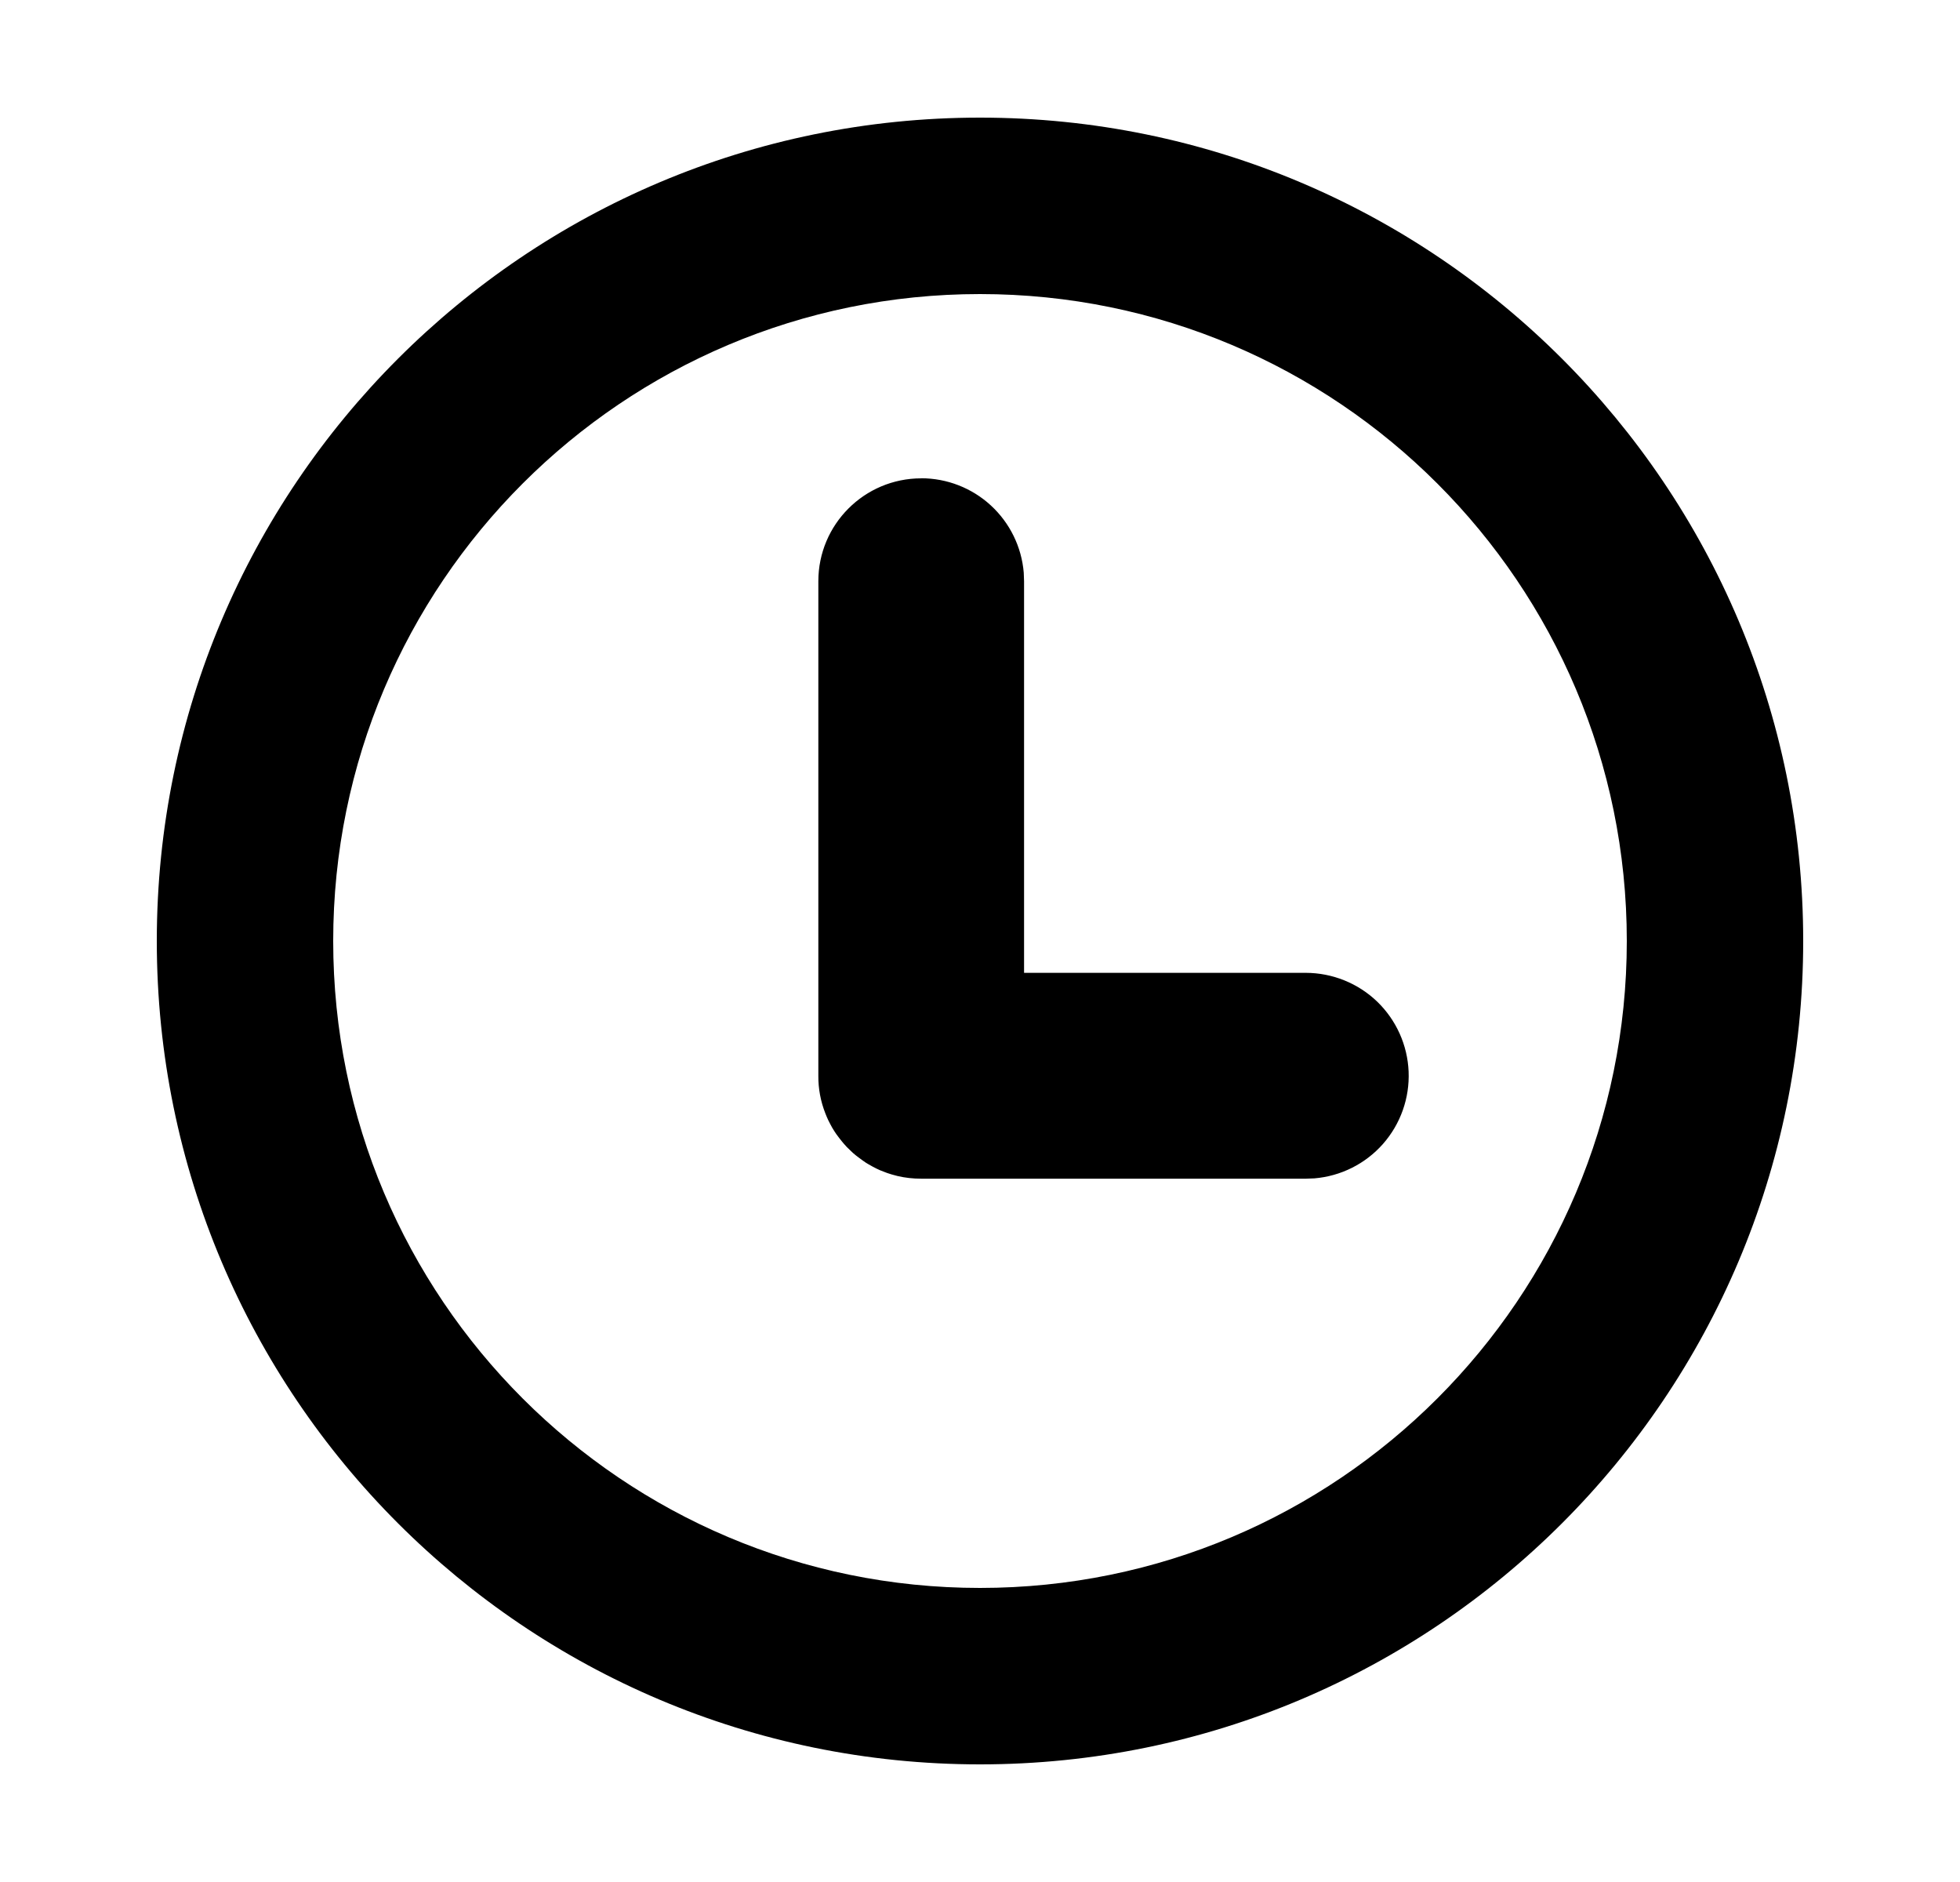
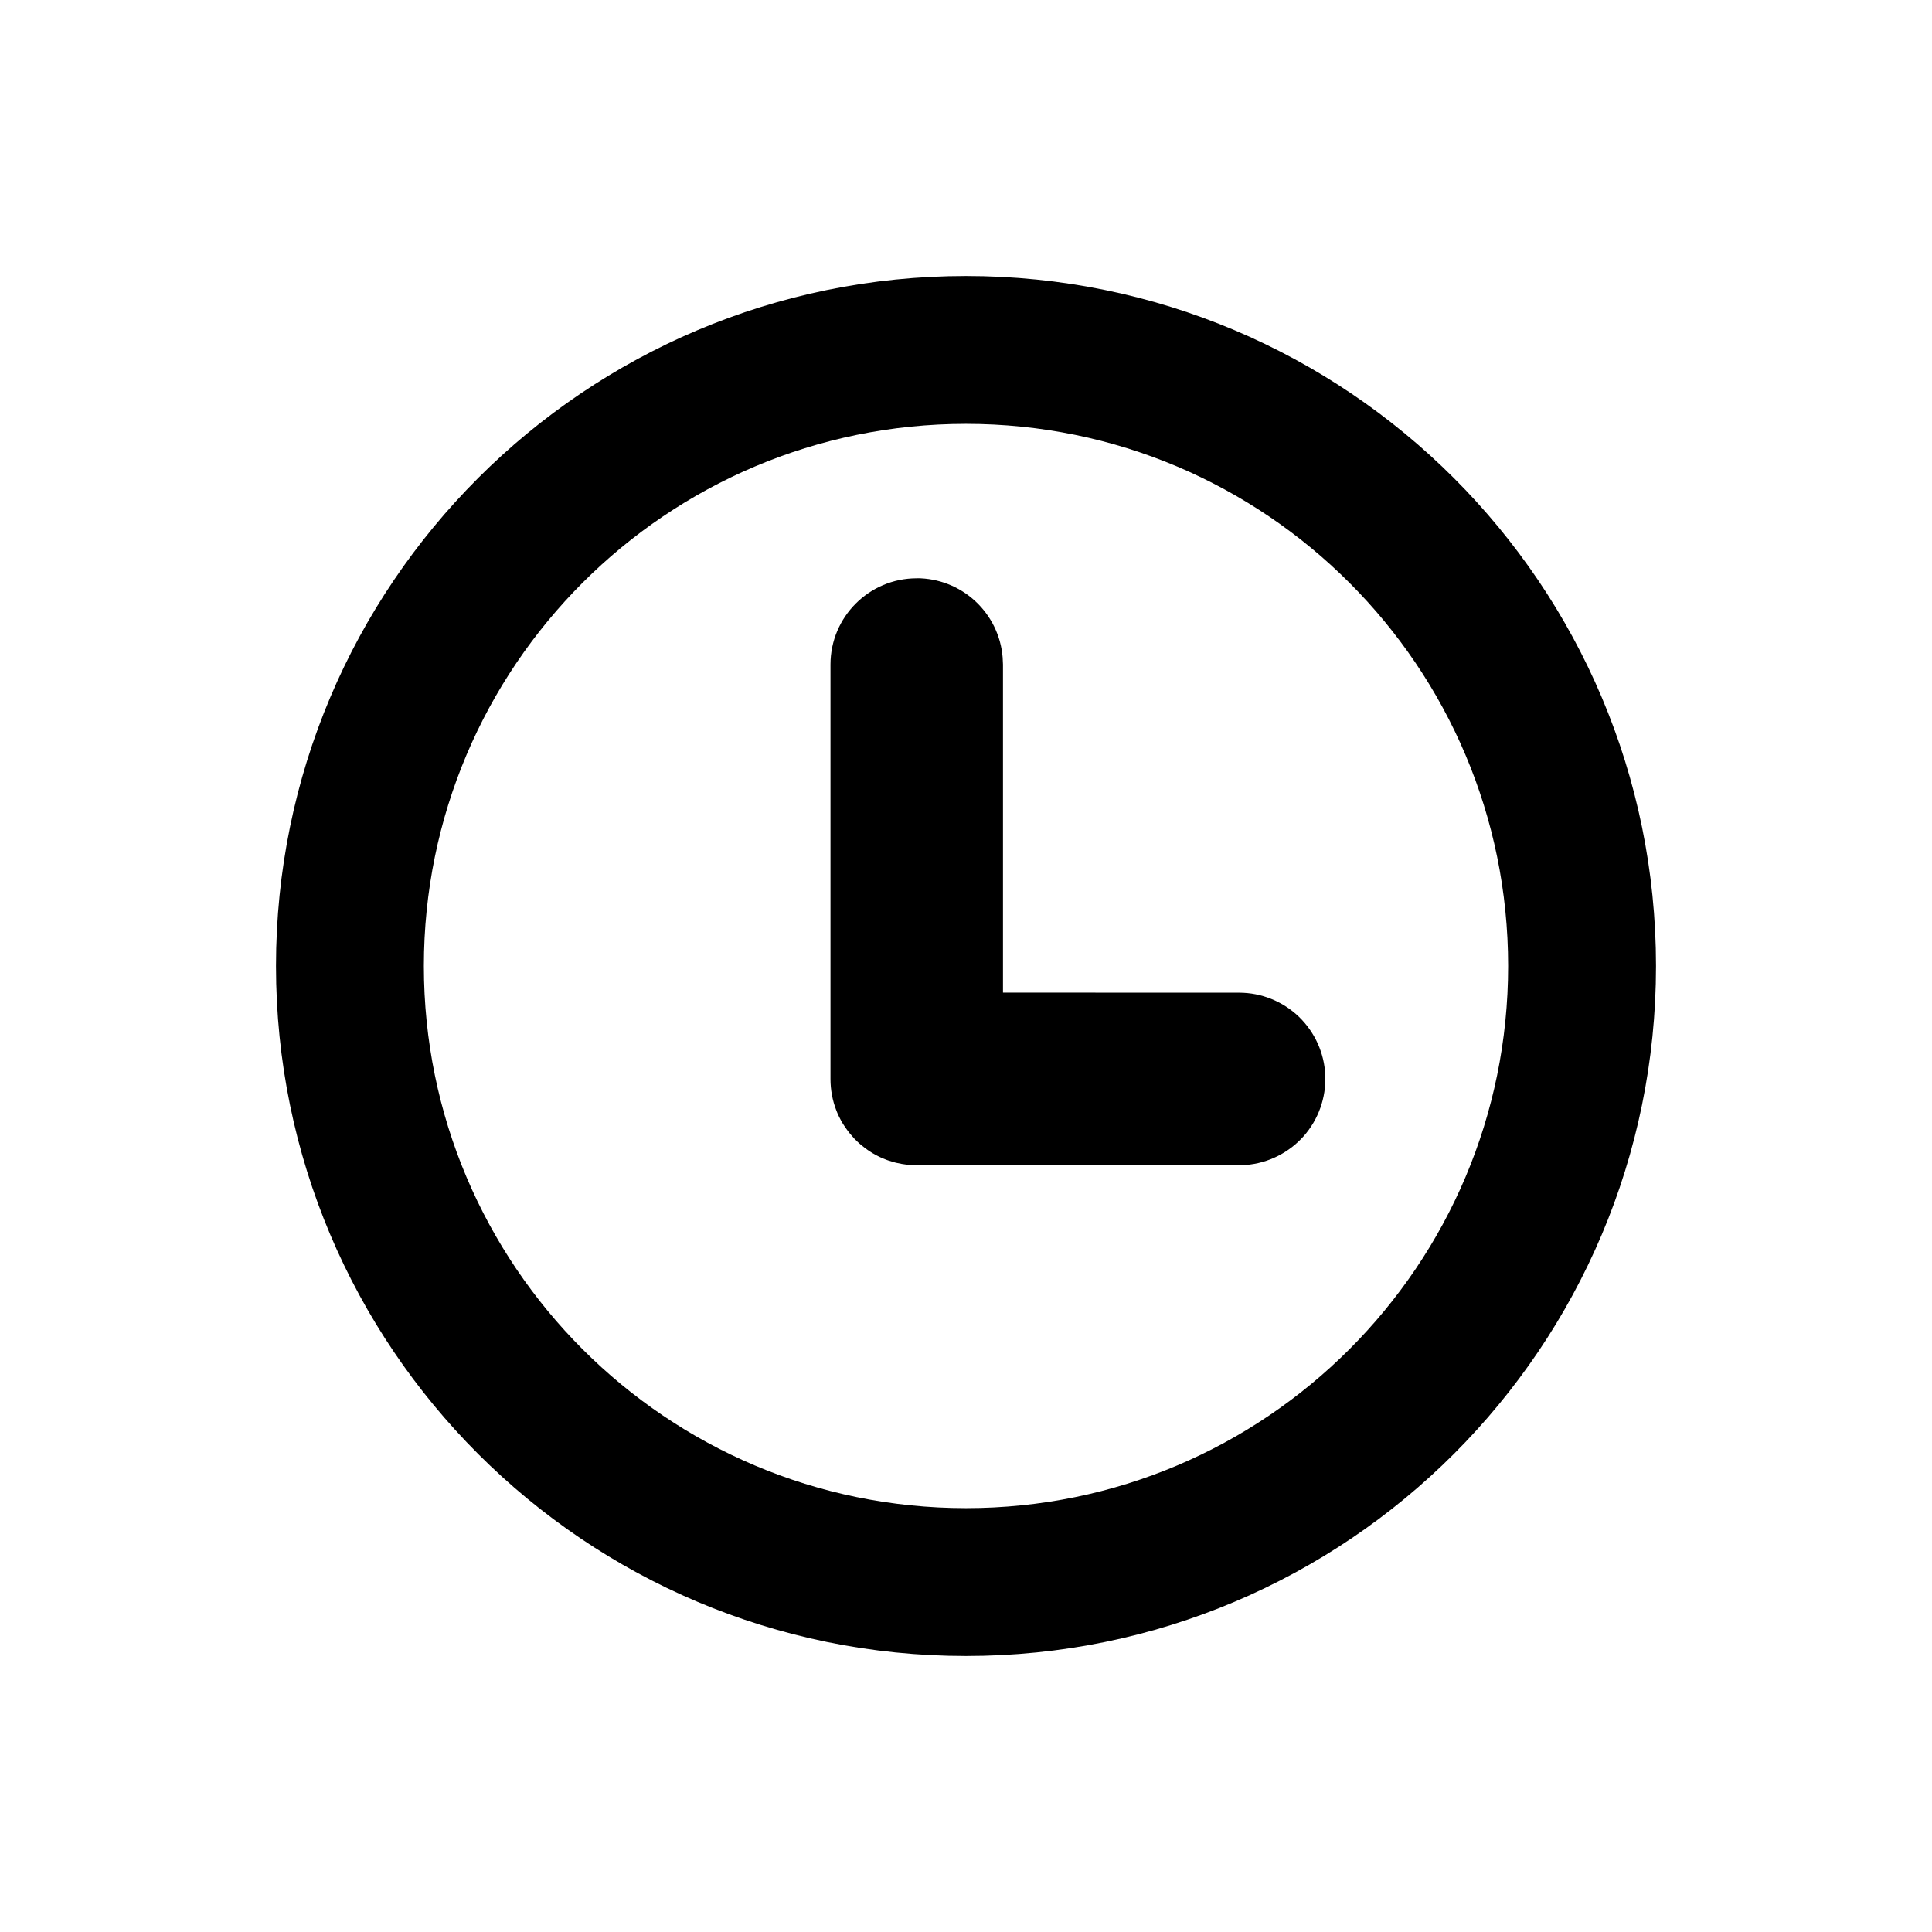
- <svg xmlns="http://www.w3.org/2000/svg" width="25" height="24" viewBox="0 0 25 24" fill="none">
-   <path d="M12.5 1.5C18.299 1.5 23 6.201 23 12C23 17.799 18.299 22.5 12.5 22.5C6.701 22.5 2 17.799 2 12C2 6.201 6.701 1.5 12.5 1.5ZM12.5 3.75C7.944 3.75 4.25 7.444 4.25 12C4.25 16.556 7.944 20.25 12.5 20.25C17.056 20.25 20.75 16.556 20.75 12C20.75 7.444 17.056 3.75 12.5 3.75ZM11.75 6.099C12.079 6.099 12.397 6.223 12.639 6.446C12.881 6.669 13.031 6.975 13.058 7.303L13.062 7.412V12.406L16.657 12.406C16.995 12.407 17.321 12.538 17.565 12.772C17.809 13.007 17.953 13.327 17.967 13.665C17.981 14.003 17.864 14.334 17.64 14.588C17.416 14.842 17.102 14.999 16.765 15.027L16.657 15.031H11.75C11.646 15.031 11.546 15.02 11.448 14.997L11.433 14.993L11.377 14.978L11.32 14.96L11.296 14.951L11.224 14.923L11.181 14.903L11.136 14.88L11.079 14.848L11.044 14.827L11.005 14.8L10.952 14.761L10.918 14.735C10.891 14.714 10.865 14.691 10.84 14.665C10.812 14.64 10.787 14.613 10.763 14.585L10.738 14.555L10.704 14.512L10.668 14.464L10.642 14.425L10.615 14.381C10.606 14.366 10.598 14.351 10.59 14.335L10.564 14.284L10.544 14.239L10.527 14.197C10.467 14.045 10.437 13.883 10.438 13.72V7.412C10.438 6.688 11.025 6.1 11.75 6.1V6.099Z" fill="currentColor" />
-   <path d="M11.75 6.099C12.079 6.099 12.397 6.223 12.639 6.446C12.881 6.669 13.031 6.975 13.058 7.303L13.062 7.412V12.406L16.657 12.406C16.995 12.407 17.321 12.538 17.565 12.772C17.809 13.007 17.953 13.327 17.967 13.665C17.981 14.003 17.864 14.334 17.64 14.588C17.416 14.842 17.102 14.999 16.765 15.027L16.657 15.031H11.75C11.646 15.031 11.546 15.02 11.448 14.997L11.433 14.993L11.377 14.978L11.32 14.96L11.296 14.951L11.224 14.923L11.181 14.903L11.136 14.88L11.079 14.848L11.044 14.827L11.005 14.8L10.952 14.761L10.918 14.735C10.891 14.714 10.865 14.691 10.84 14.665C10.812 14.64 10.787 14.613 10.763 14.585L10.738 14.555L10.704 14.512L10.668 14.464L10.642 14.425L10.615 14.381C10.606 14.366 10.598 14.351 10.59 14.335L10.564 14.284L10.544 14.239L10.527 14.197C10.467 14.045 10.437 13.883 10.438 13.72V7.412C10.438 6.688 11.025 6.099 11.75 6.099Z" />
+ <svg xmlns="http://www.w3.org/2000/svg" width="28" height="28" viewBox="0 0 28 28" fill="none">
+   <path d="M14 4C19.523 4 24 8.477 24 14C24 19.523 19.523 24 14 24C8.477 24 4 19.523 4 14C4 8.477 8.477 4 14 4ZM14 6.143C9.661 6.143 6.143 9.661 6.143 14C6.143 18.339 9.661 21.857 14 21.857C18.339 21.857 21.857 18.339 21.857 14C21.857 9.661 18.339 6.143 14 6.143ZM13.286 8.38C13.599 8.38 13.902 8.498 14.132 8.71C14.363 8.923 14.506 9.214 14.531 9.527L14.536 9.63V14.386L17.959 14.387C18.281 14.387 18.591 14.512 18.824 14.735C19.056 14.959 19.194 15.263 19.207 15.586C19.22 15.908 19.108 16.223 18.895 16.465C18.681 16.706 18.383 16.856 18.061 16.883L17.959 16.887H13.286C13.187 16.887 13.091 16.876 12.999 16.854L12.984 16.851L12.931 16.836L12.876 16.819L12.853 16.811L12.785 16.784L12.744 16.765L12.701 16.743L12.647 16.713L12.614 16.692L12.576 16.667L12.526 16.63L12.494 16.605C12.467 16.585 12.443 16.562 12.419 16.539C12.393 16.515 12.368 16.489 12.346 16.461L12.322 16.434L12.289 16.392L12.256 16.346L12.231 16.309L12.205 16.268C12.196 16.254 12.188 16.239 12.181 16.224L12.156 16.175L12.137 16.133L12.121 16.093C12.064 15.948 12.036 15.793 12.036 15.638V9.631C12.036 8.941 12.596 8.381 13.286 8.381V8.38Z" fill="currentColor" />
</svg>
